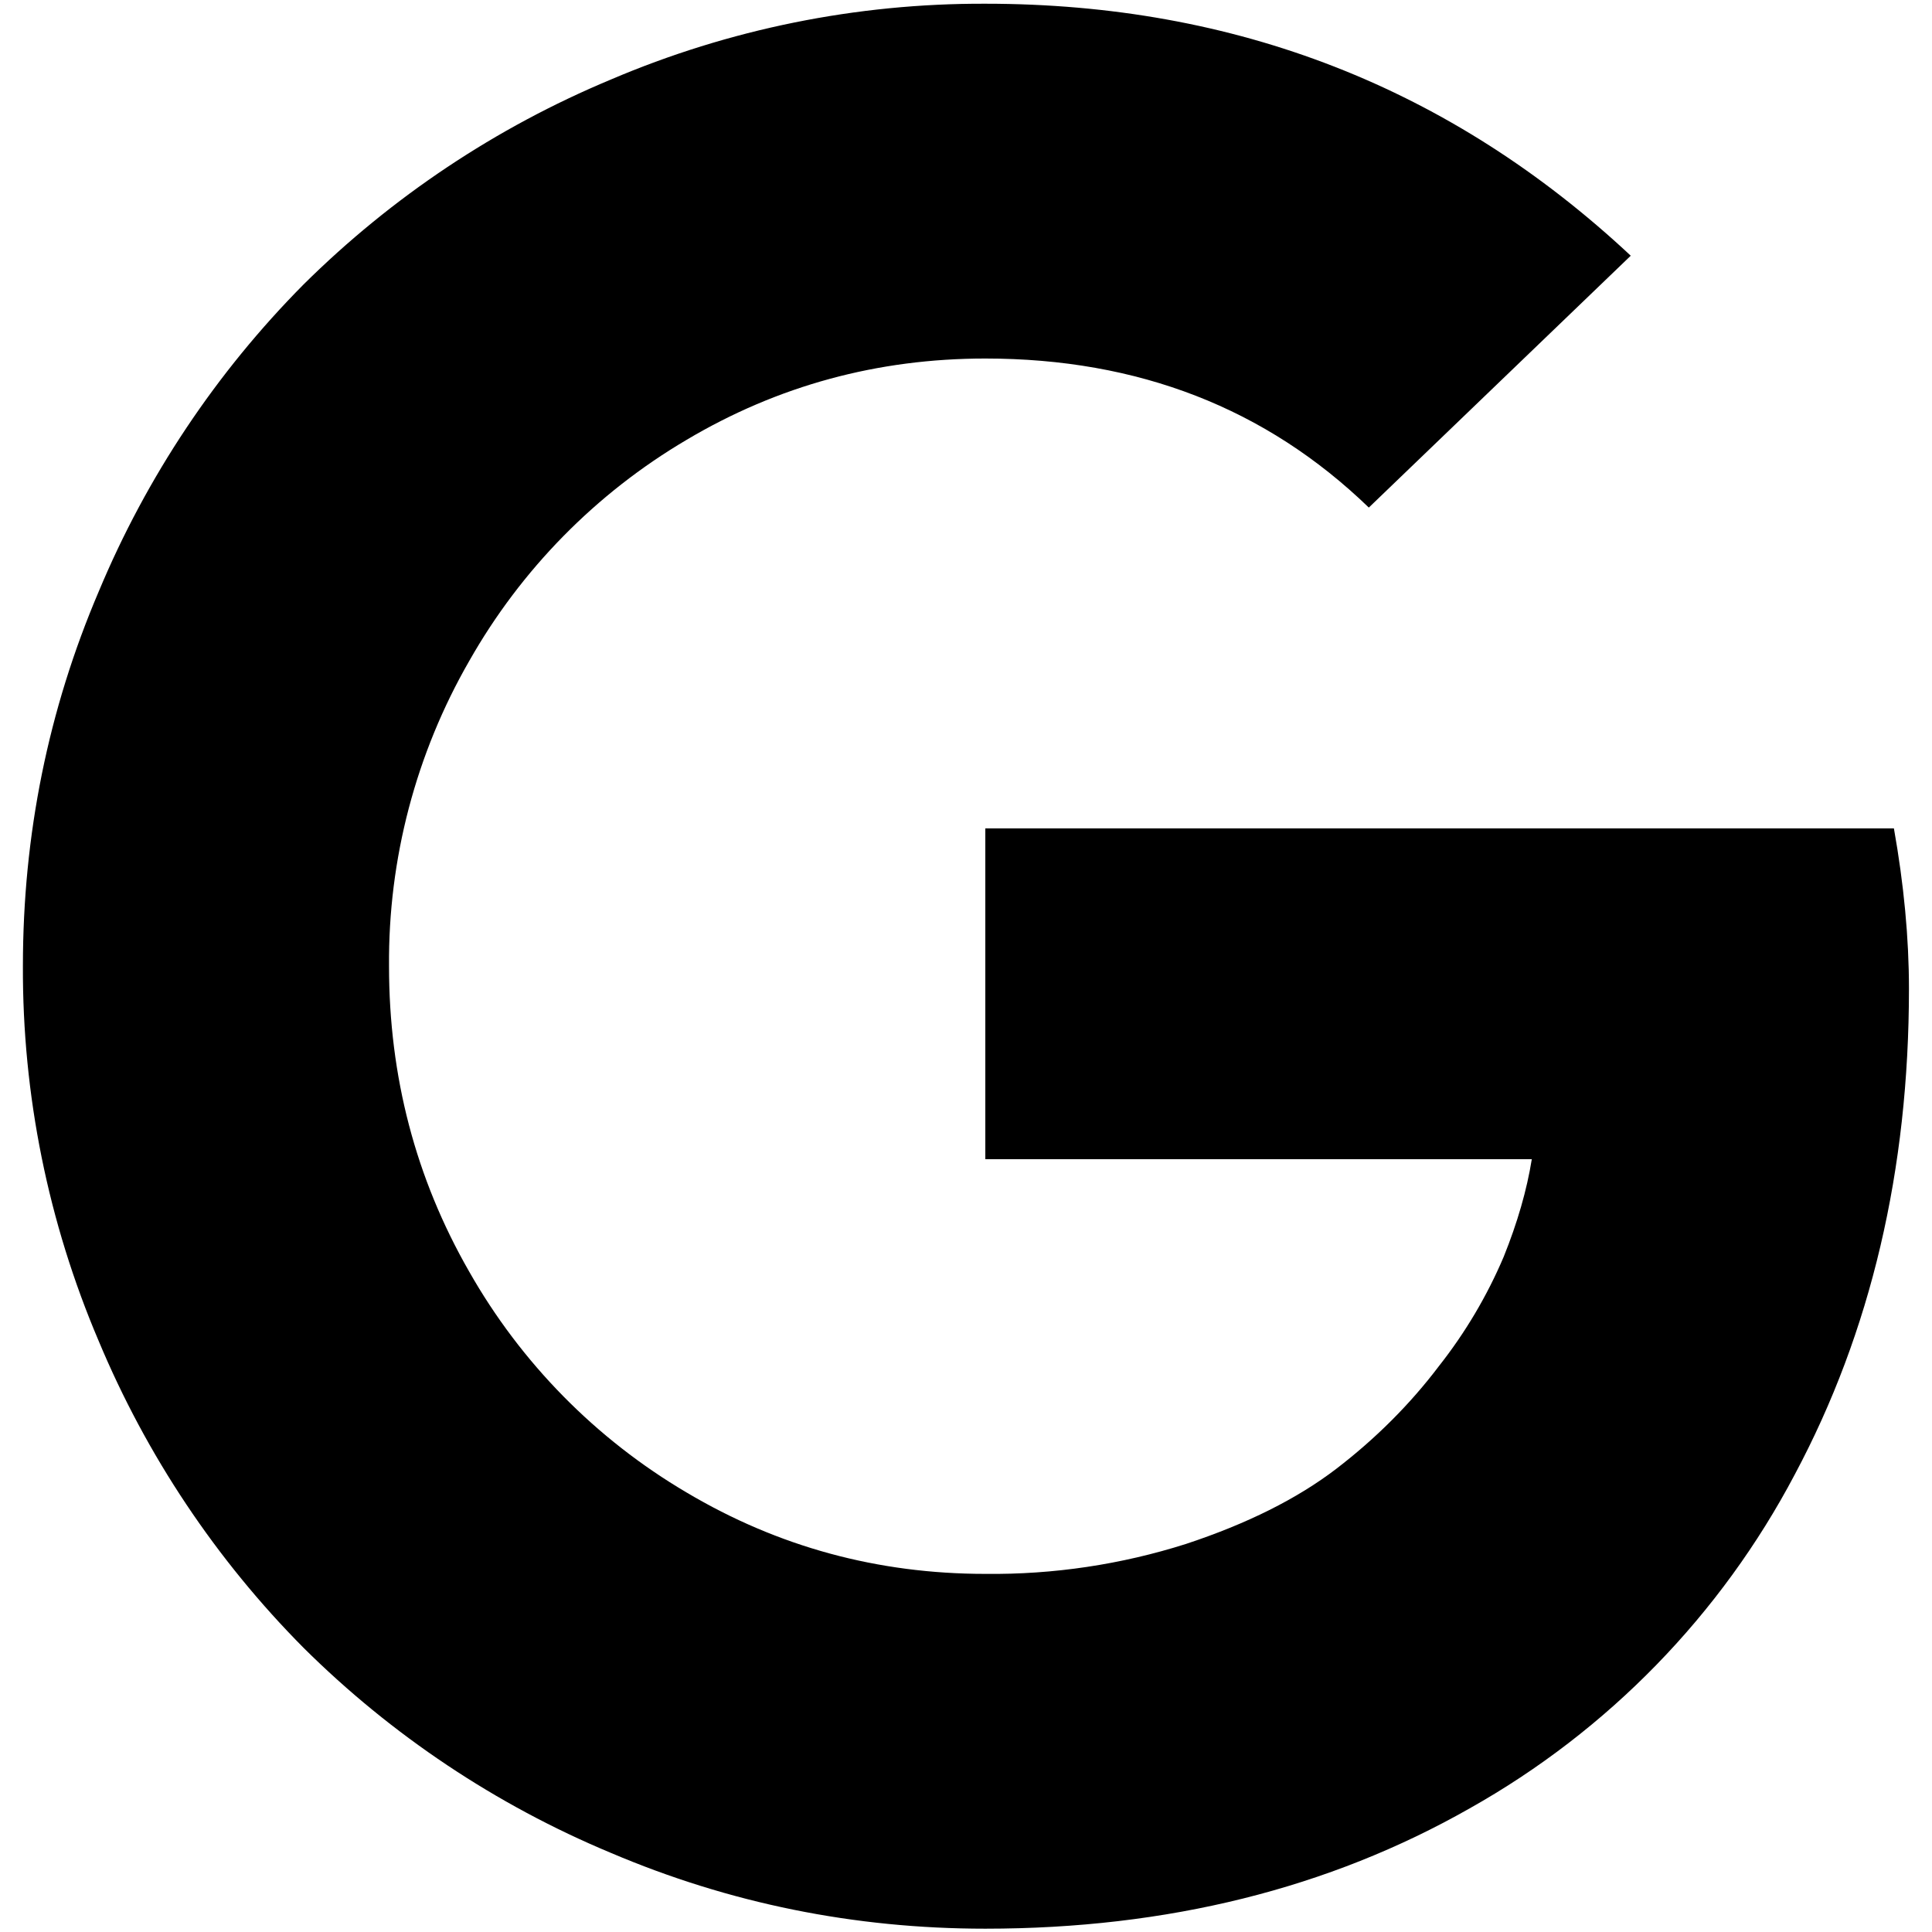
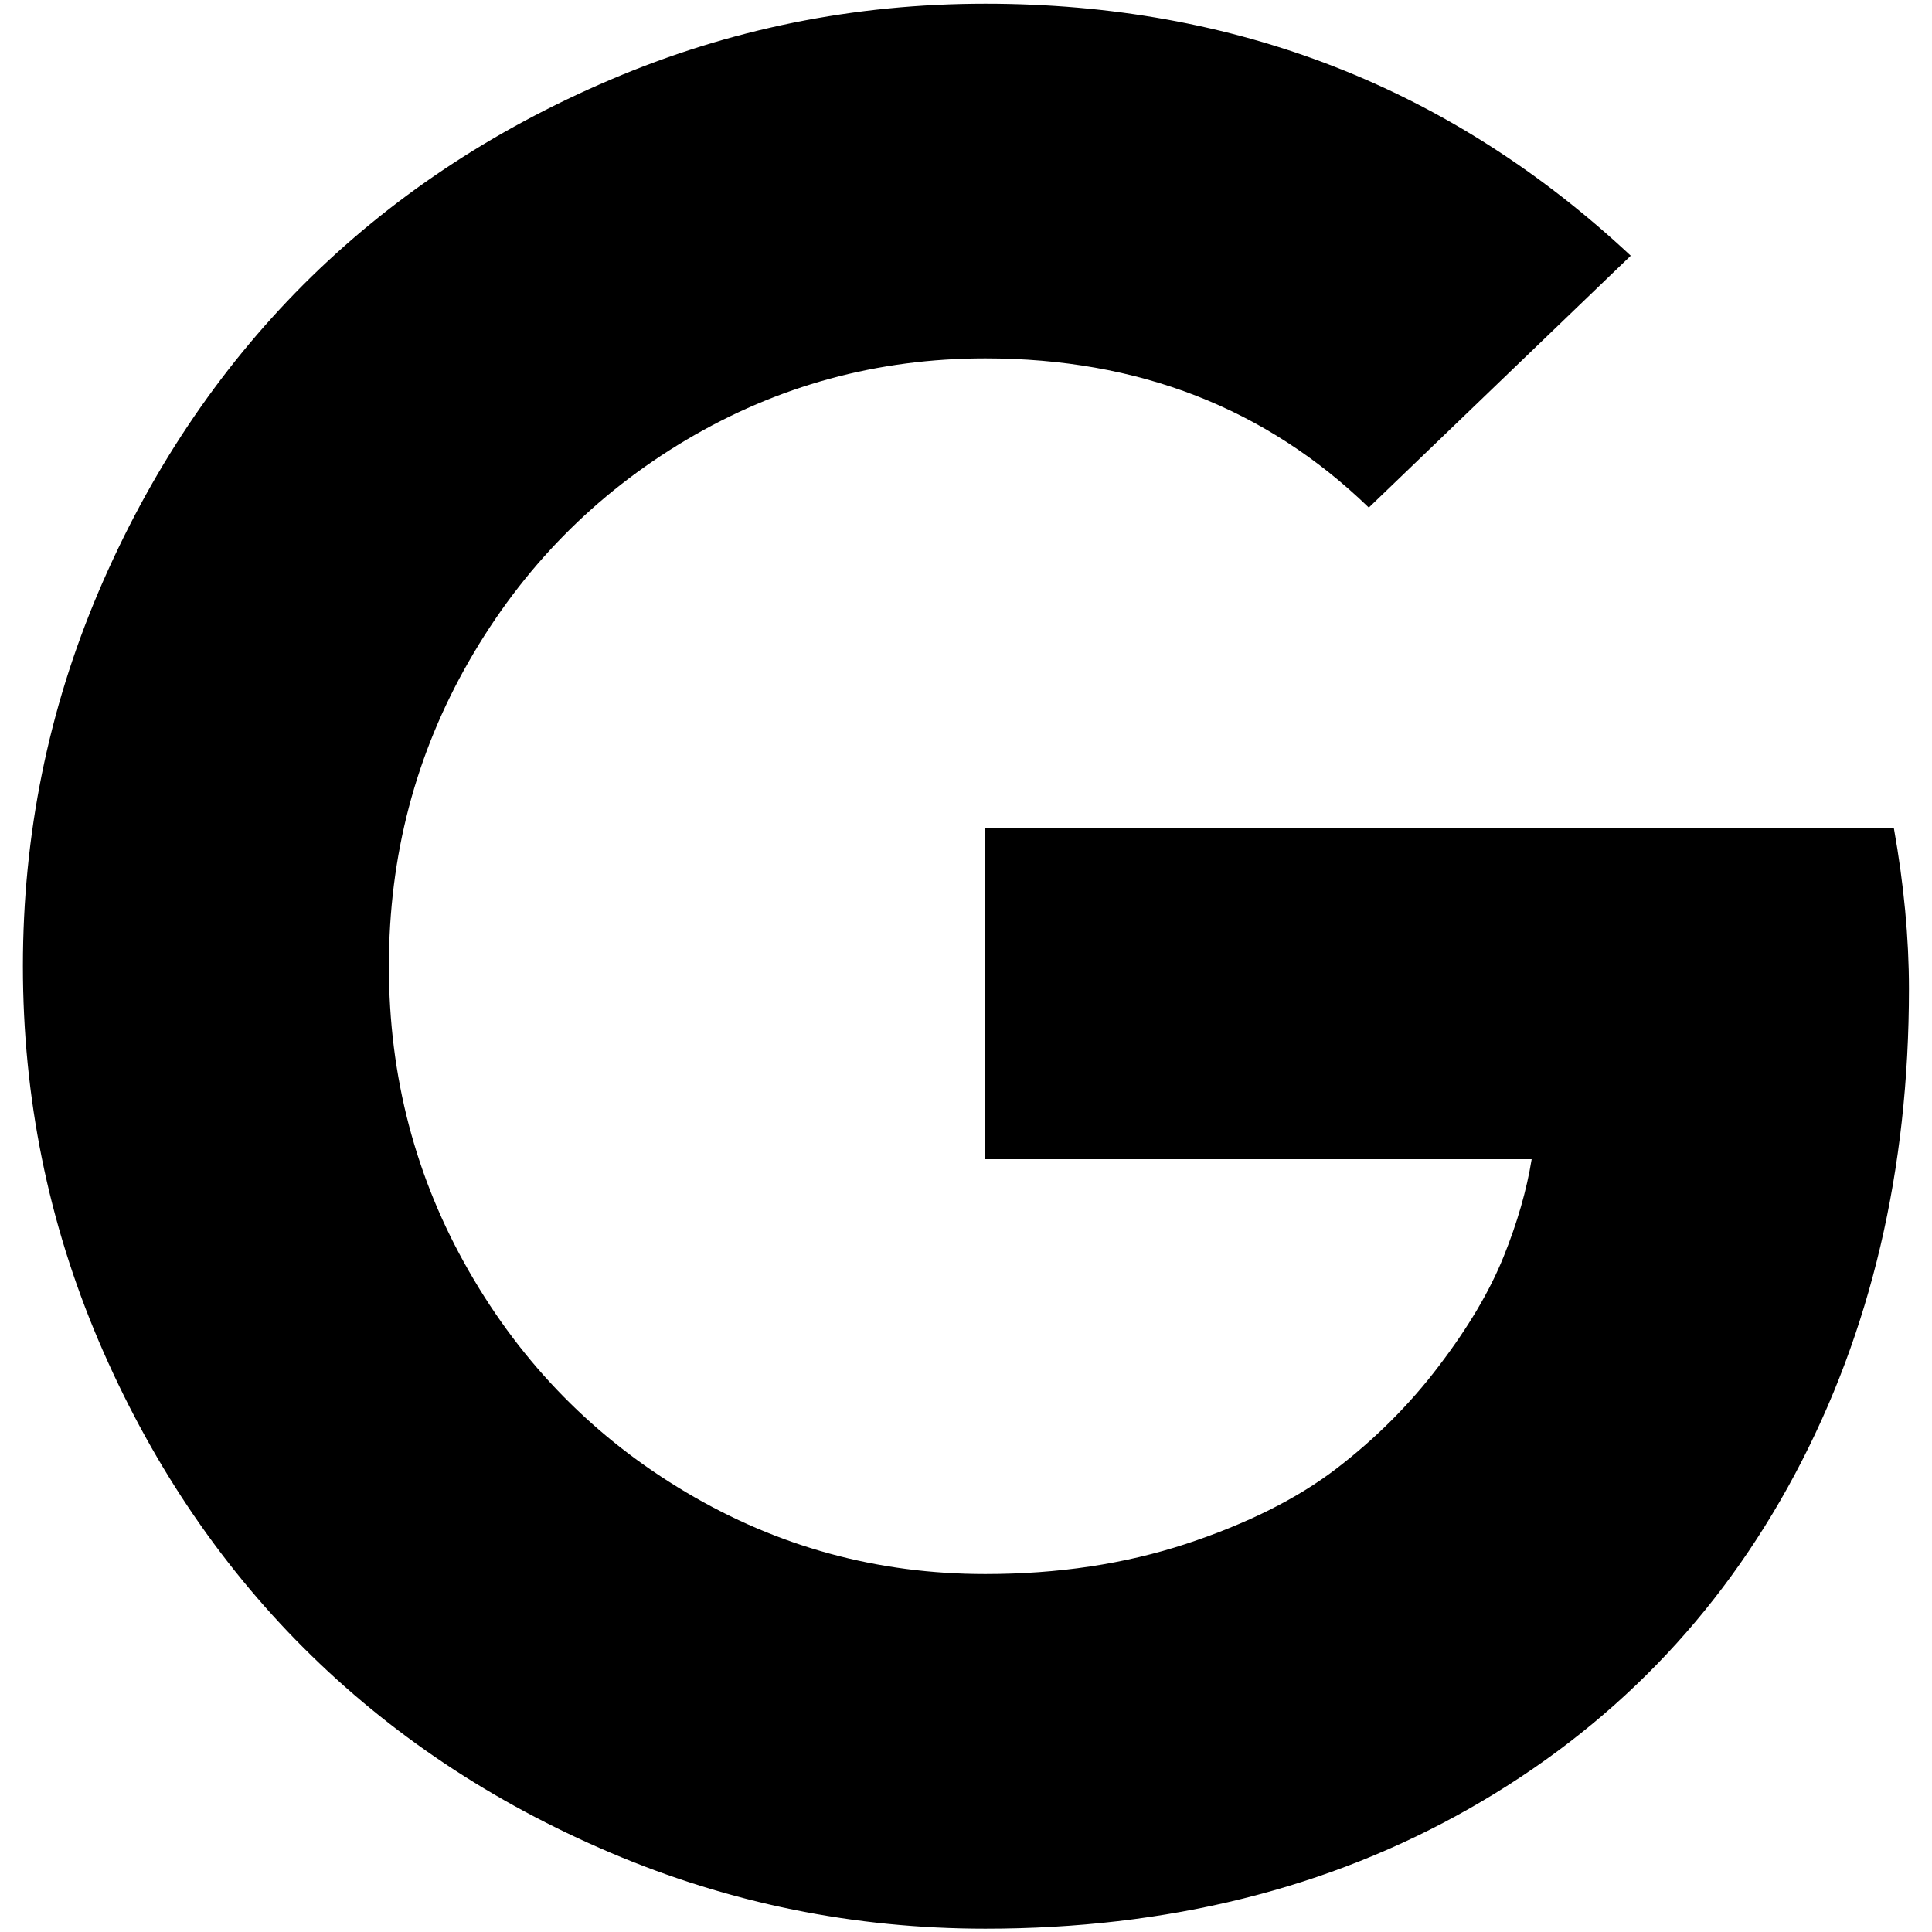
- <svg xmlns="http://www.w3.org/2000/svg" width="14" height="14">
-   <path d="M7.14 6.003h6.584c.072.405.109.793.109 1.162 0 1.314-.276 2.487-.827 3.519a5.966 5.966 0 01-2.356 2.42c-1.02.58-2.19.872-3.51.872-.95 0-1.855-.184-2.715-.55A6.972 6.972 0 012.2 11.941 6.973 6.973 0 01.715 9.717 6.856 6.856 0 01.166 7c0-.95.183-1.855.55-2.715A6.974 6.974 0 012.2 2.061 6.974 6.974 0 014.425.577 6.856 6.856 0 017.14.027c1.816 0 3.375.609 4.677 1.826L9.919 3.678c-.745-.72-1.671-1.08-2.779-1.08-.78 0-1.503.196-2.166.59A4.35 4.35 0 003.4 4.79a4.365 4.365 0 00-.581 2.211c0 .8.193 1.537.58 2.212a4.35 4.35 0 001.576 1.602c.663.394 1.385.59 2.166.59a4.63 4.63 0 001.453-.217c.442-.146.805-.327 1.09-.545.284-.218.533-.466.744-.745a3.47 3.47 0 00.468-.79c.1-.248.168-.484.204-.708H7.14V6.003z" />
+ <svg xmlns="http://www.w3.org/2000/svg" width="14" height="14" viewBox="0 0 14 14">
+   <path d="M7.14 6.003H13.724C13.796 6.408 13.833 6.796 13.833 7.165C13.833 8.479 13.557 9.652 13.006 10.684C12.455 11.716 11.67 12.523 10.65 13.104C9.63 13.685 8.46 13.976 7.14 13.976C6.19 13.976 5.285 13.792 4.425 13.426C3.565 13.06 2.824 12.565 2.2 11.941C1.577 11.318 1.082 10.576 0.715 9.717C0.349 8.857 0.166 7.952 0.166 7.001C0.166 6.051 0.349 5.146 0.715 4.286C1.082 3.427 1.577 2.685 2.2 2.061C2.824 1.438 3.565 0.943 4.425 0.577C5.285 0.21 6.19 0.027 7.14 0.027C8.956 0.027 10.515 0.636 11.817 1.853L9.919 3.678C9.174 2.957 8.248 2.597 7.14 2.597C6.359 2.597 5.637 2.794 4.974 3.187C4.311 3.581 3.786 4.115 3.399 4.79C3.011 5.465 2.818 6.202 2.818 7.001C2.818 7.801 3.011 8.538 3.399 9.213C3.786 9.888 4.311 10.422 4.974 10.815C5.637 11.209 6.359 11.406 7.14 11.406C7.667 11.406 8.151 11.333 8.593 11.188C9.035 11.042 9.398 10.861 9.683 10.643C9.967 10.425 10.216 10.177 10.427 9.898C10.639 9.62 10.795 9.356 10.895 9.108C10.995 8.86 11.063 8.624 11.099 8.4H7.14V6.003Z" />
</svg>
